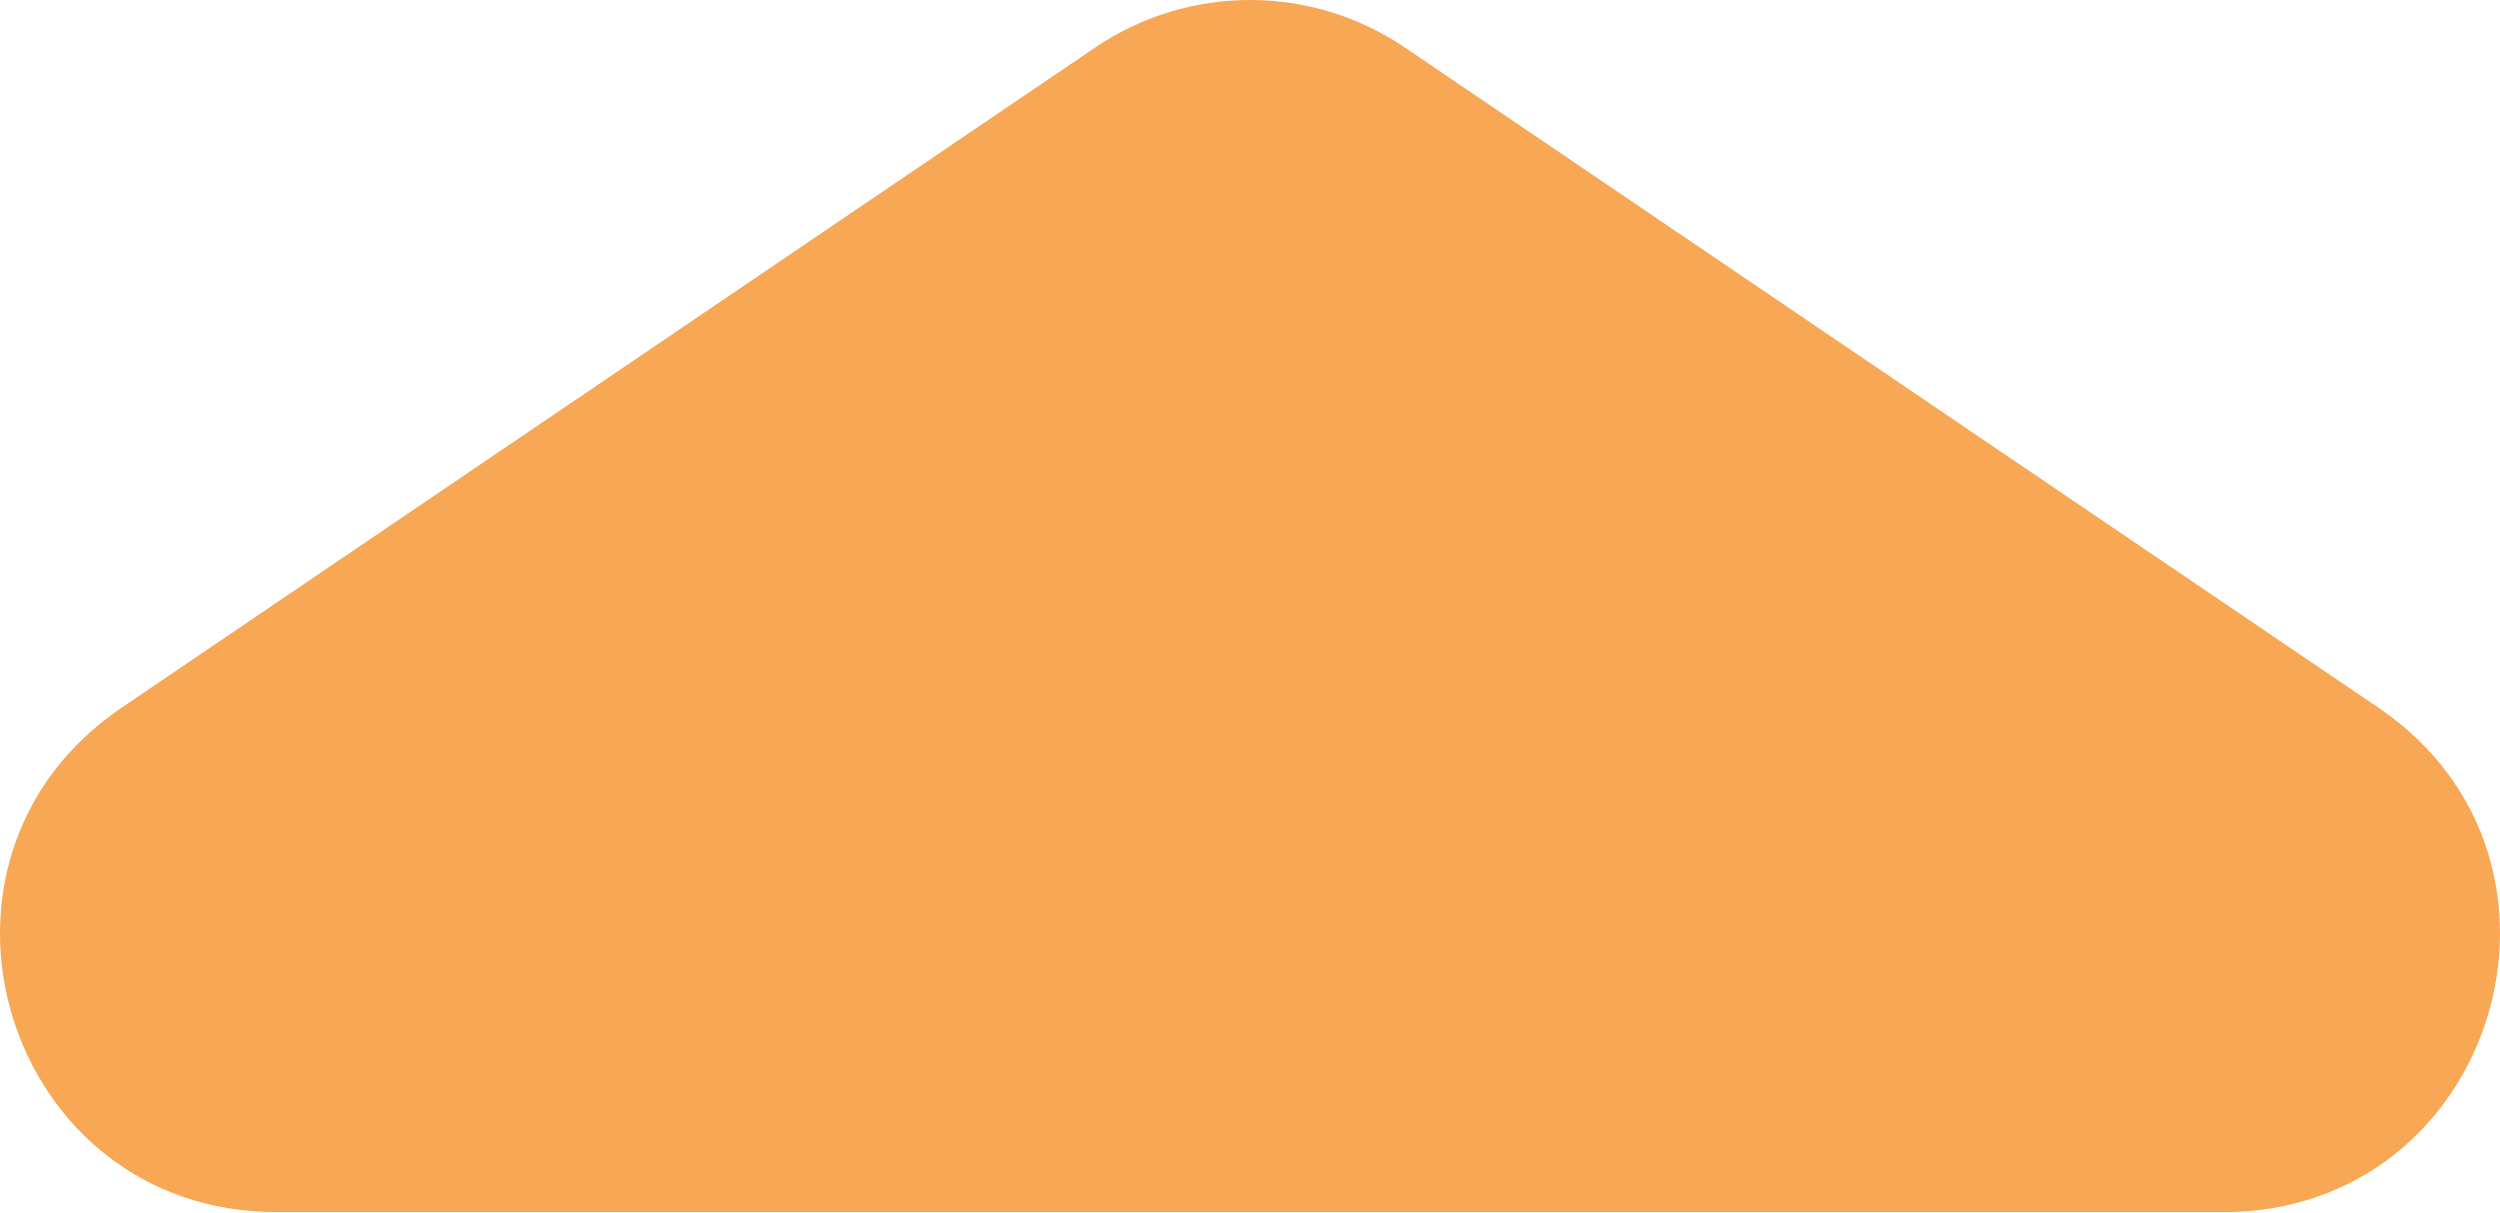
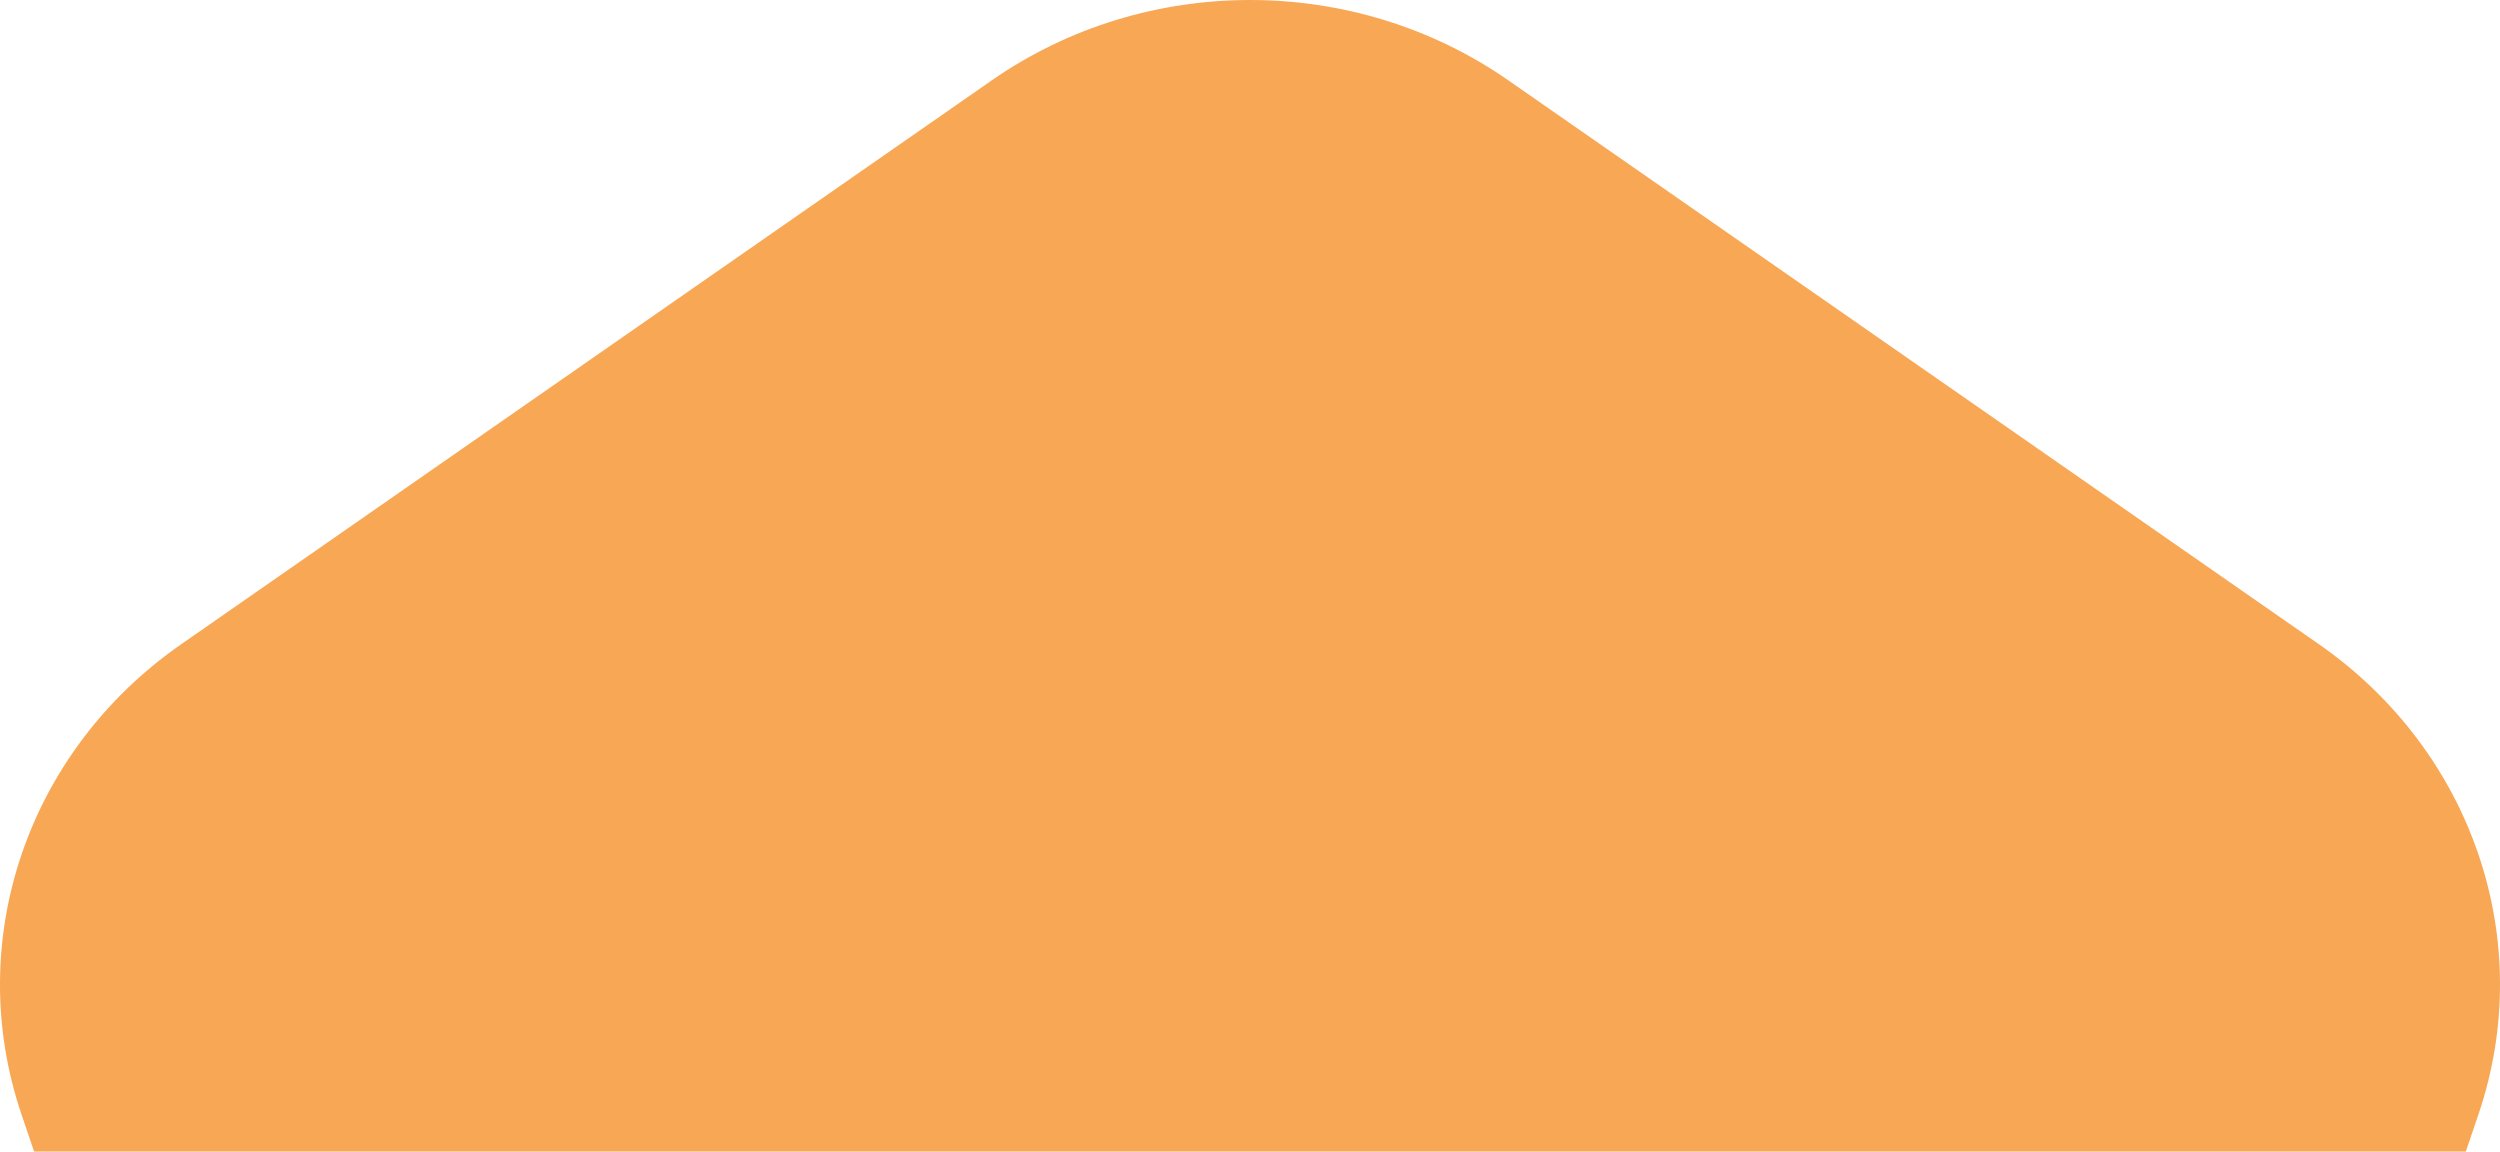
- <svg xmlns="http://www.w3.org/2000/svg" preserveAspectRatio="none" overflow="visible" style="display: block;" width="135.874" height="65.877" viewBox="0 0 135.874 65.877" fill="none">
-   <path id="Polygon 26" d="M59.519 2.585C64.602 -0.862 71.272 -0.862 76.356 2.585L129.265 38.462C141.498 46.757 135.627 65.877 120.847 65.877H15.028C0.248 65.877 -5.624 46.757 6.61 38.462L59.519 2.585Z" fill="#F8A755" />
+ <svg xmlns="http://www.w3.org/2000/svg" preserveAspectRatio="none" overflow="visible" style="display: block;" width="136.999" height="63.102" viewBox="0 0 136.999 63.102" fill="none">
+   <path id="Intersect" d="M54.351 4.402C62.786 -1.467 74.22 -1.467 82.655 4.402L127.074 35.302C135.508 41.171 139.049 51.58 135.814 61.077L135.127 63.102H1.868L1.18 61.077C-2.043 51.58 1.486 41.171 9.932 35.302L54.351 4.402Z" fill="#F8A755" />
</svg>
